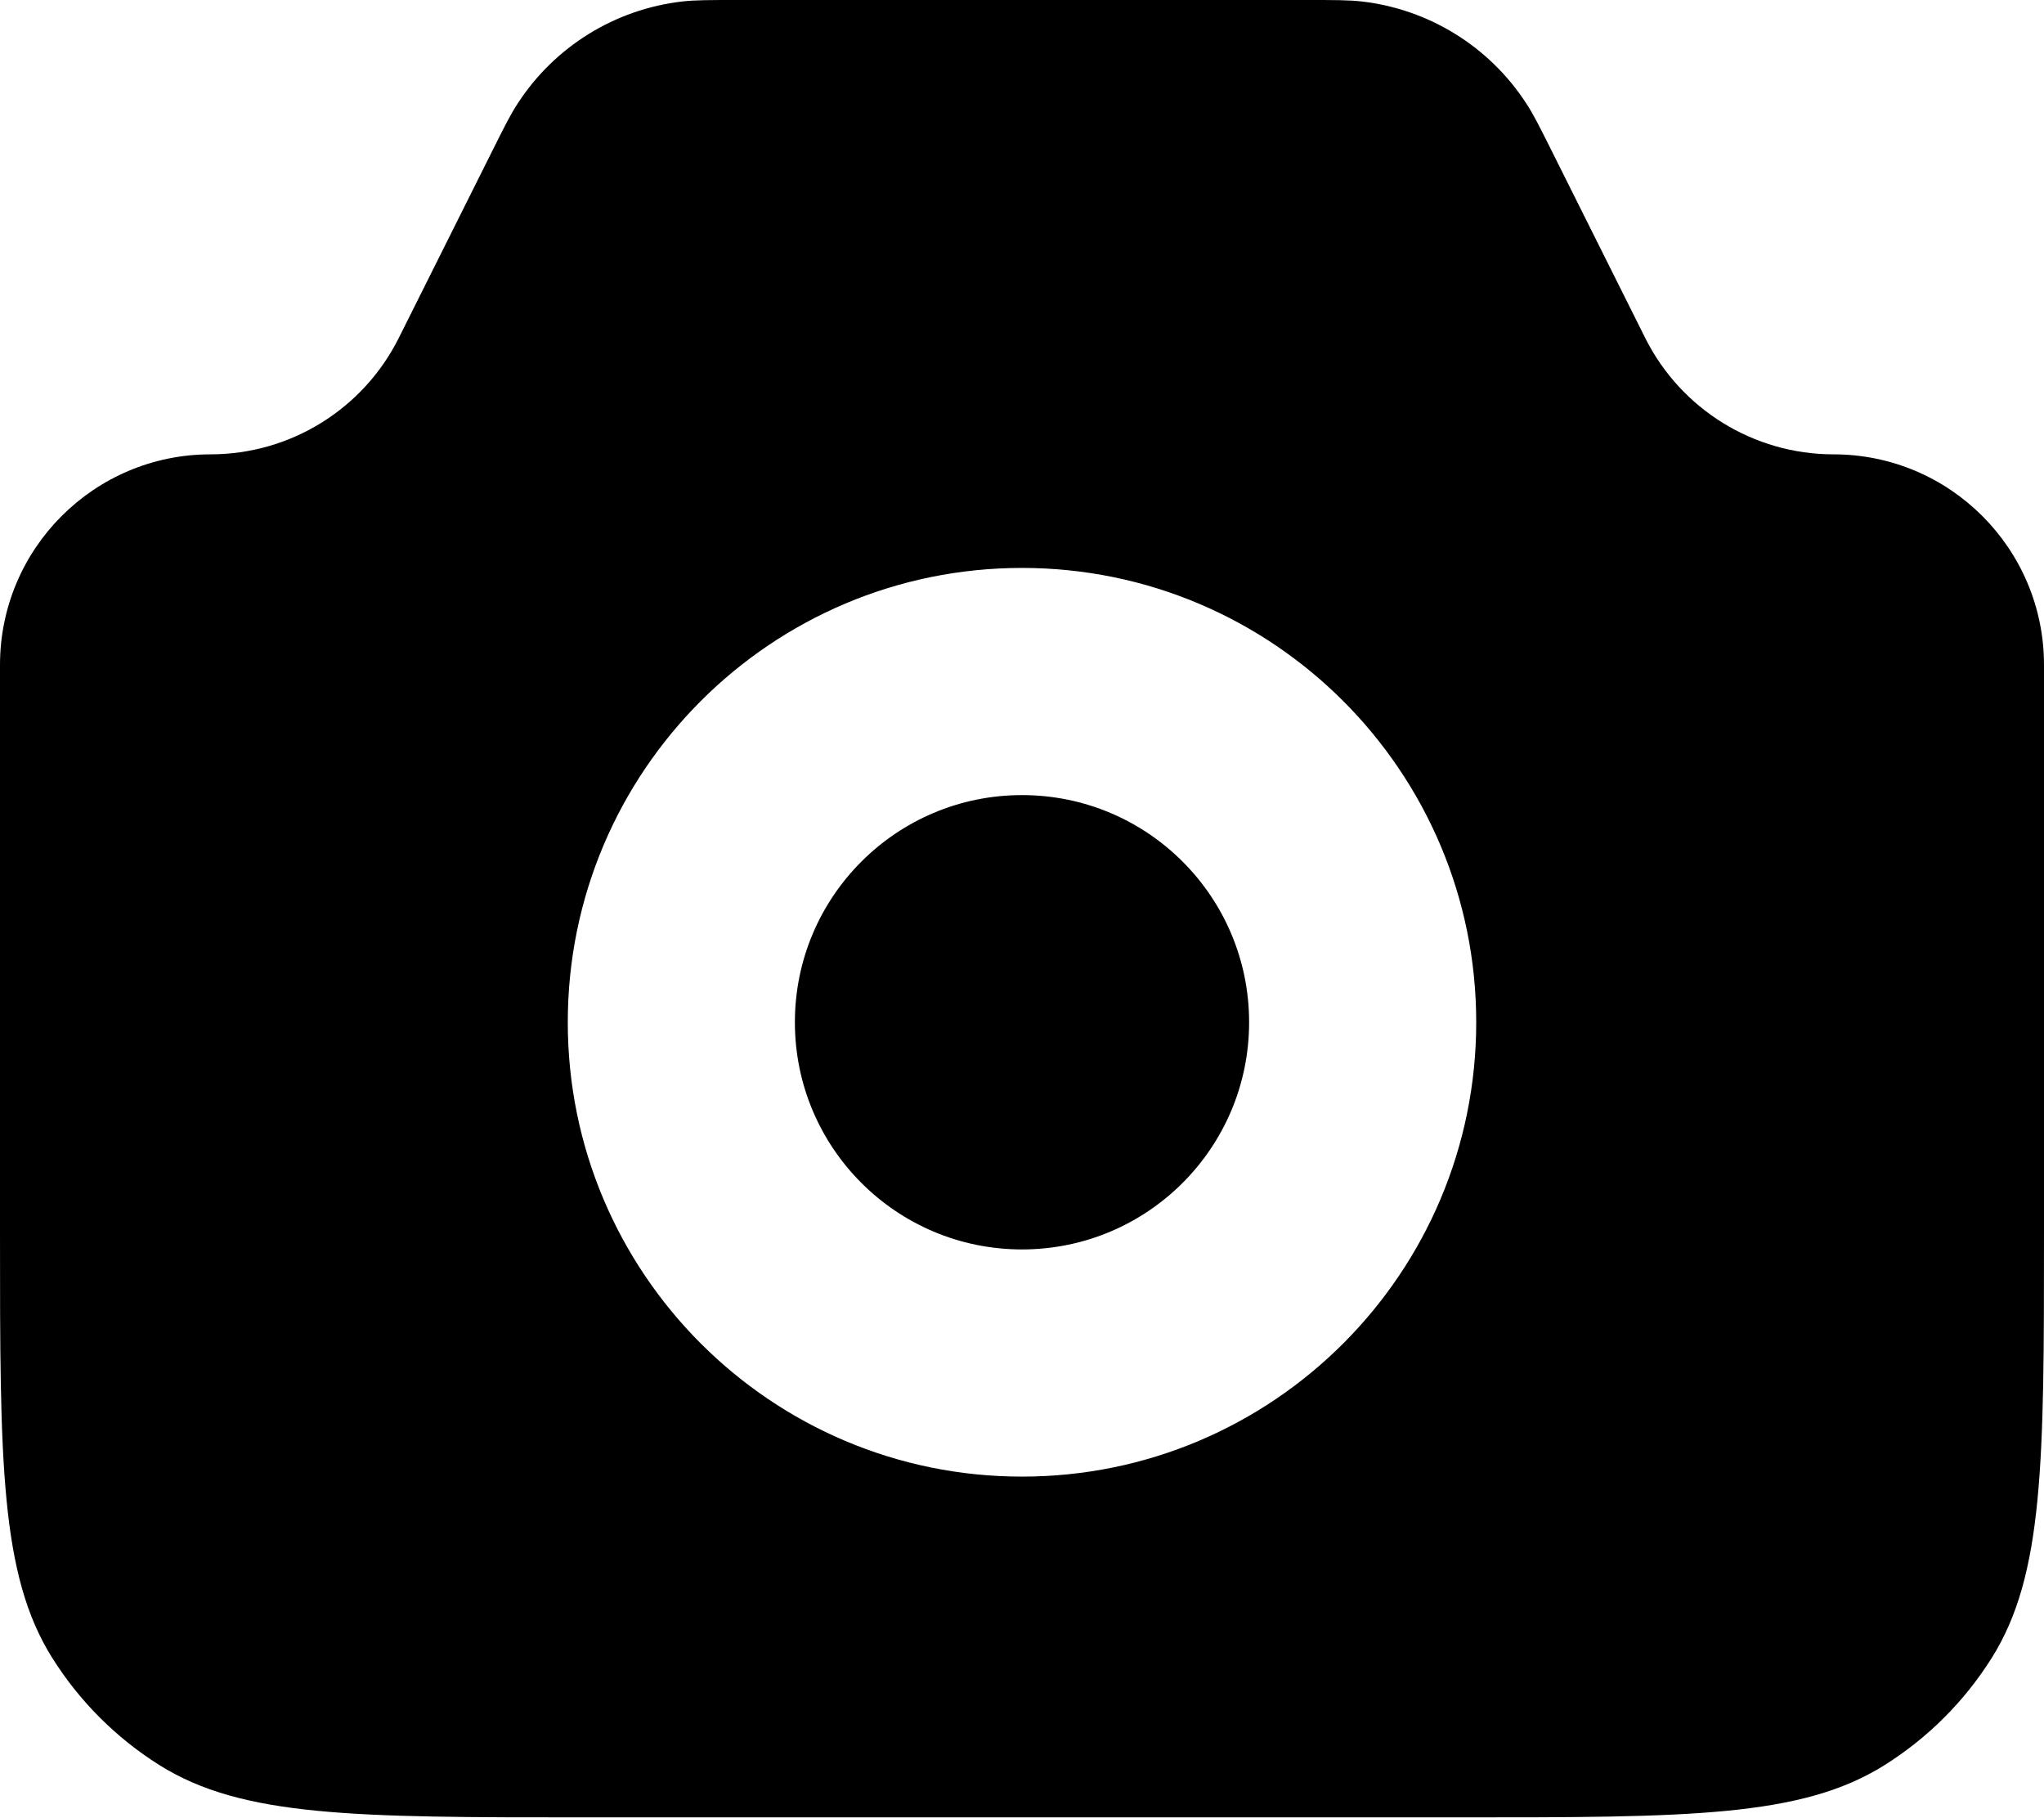
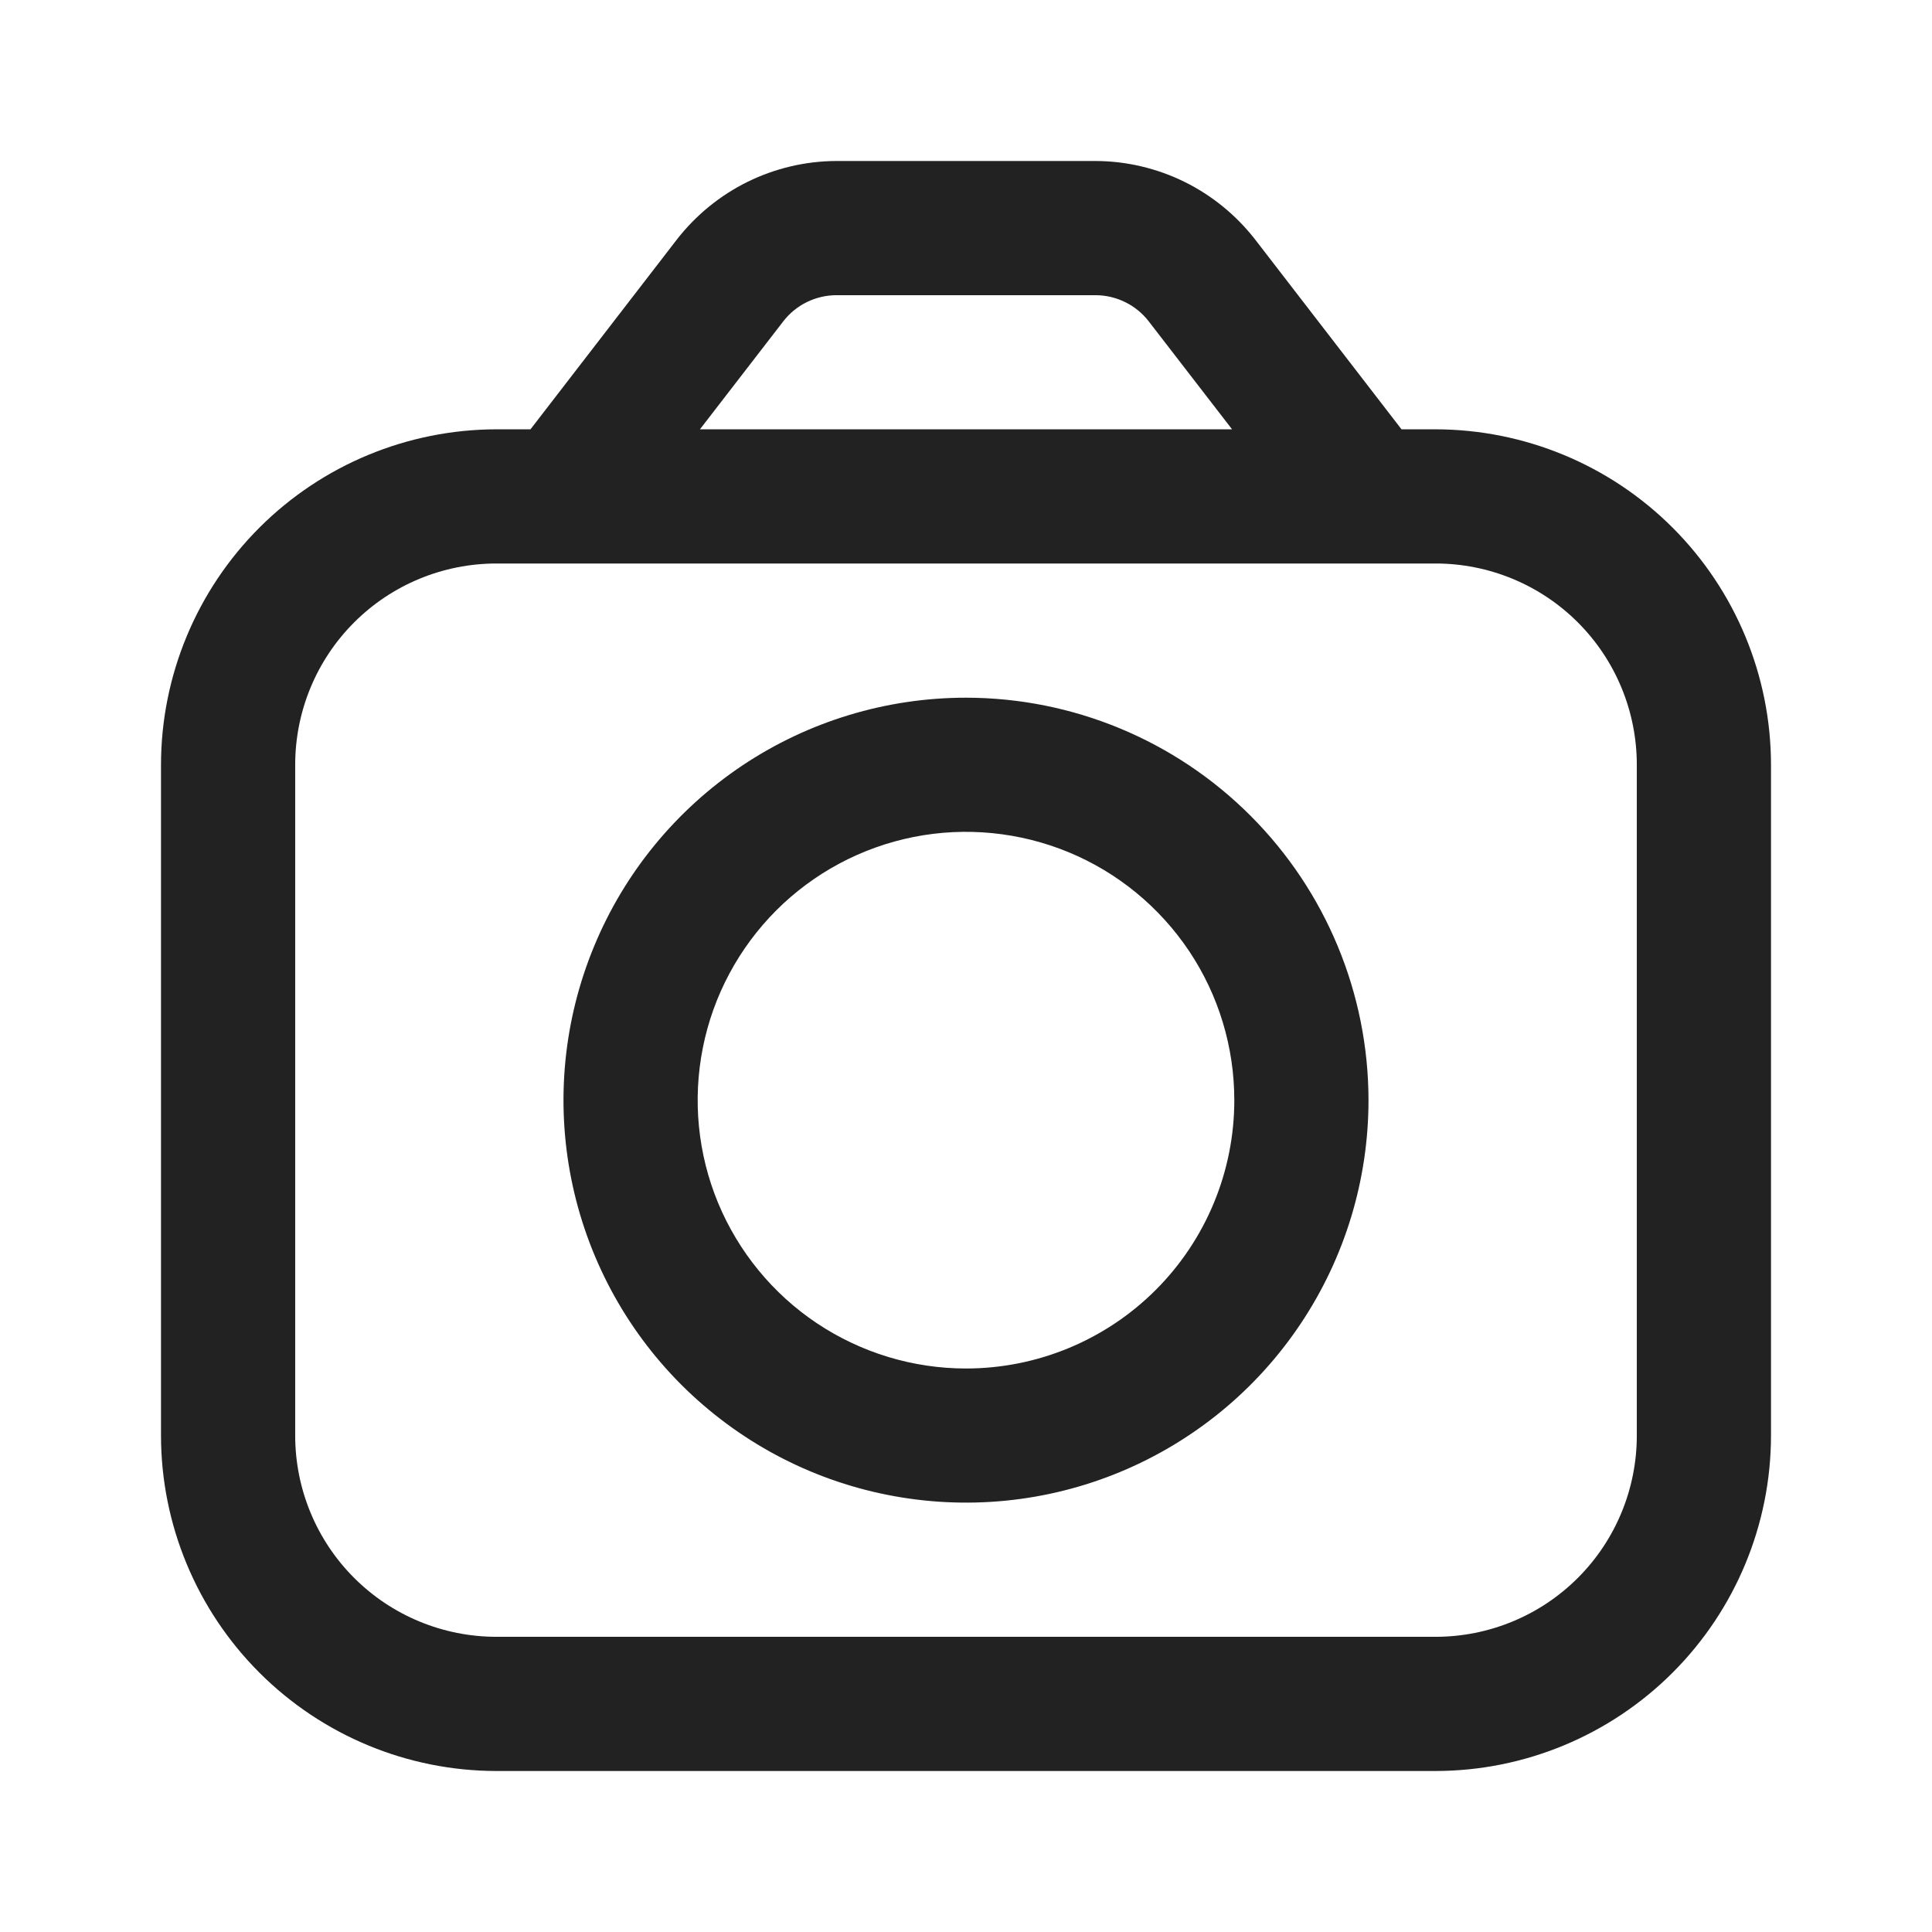
- <svg xmlns="http://www.w3.org/2000/svg" width="18" height="16" viewBox="0 0 18 16" fill="none">
-   <path fill-rule="evenodd" clip-rule="evenodd" d="M1.854 4C0.83 4 0 4.83 0 5.854V10.857C0 12.862 0 13.864 0.46 14.596C0.7 14.978 1.022 15.3 1.404 15.54C2.136 16 3.138 16 5.143 16H12.857C14.862 16 15.864 16 16.596 15.54C16.978 15.3 17.3 14.978 17.54 14.596C18 13.864 18 12.862 18 10.857V5.854C18 4.83 17.17 4 16.146 4C15.444 4 14.802 3.603 14.488 2.975L13.667 1.333L13.667 1.333C13.557 1.113 13.502 1.003 13.439 0.908C13.114 0.409 12.583 0.081 11.992 0.013C11.878 0 11.755 0 11.509 0H6.491C6.245 0 6.122 0 6.008 0.013C5.417 0.081 4.886 0.409 4.561 0.908C4.498 1.003 4.443 1.113 4.333 1.333L3.512 2.975C3.198 3.603 2.556 4 1.854 4ZM11 9C11 10.105 10.105 11 9 11C7.895 11 7 10.105 7 9C7 7.895 7.895 7 9 7C10.105 7 11 7.895 11 9ZM13 9C13 11.209 11.209 13 9 13C6.791 13 5 11.209 5 9C5 6.791 6.791 5 9 5C11.209 5 13 6.791 13 9Z" fill="black" />
+ <svg xmlns="http://www.w3.org/2000/svg" width="24" height="24" viewBox="0 0 24 24" fill="none">
+   <path d="M17.833 5.333H17.41L15.59 2.973C15.355 2.672 15.055 2.427 14.712 2.258C14.369 2.09 13.992 2.001 13.61 2L10.39 2C10.008 2.001 9.631 2.09 9.288 2.258C8.945 2.427 8.645 2.672 8.41 2.973L6.59 5.333H6.167C5.062 5.335 4.003 5.774 3.222 6.555C2.441 7.336 2.001 8.395 2 9.5L2 17.833C2.001 18.938 2.441 19.997 3.222 20.778C4.003 21.559 5.062 21.999 6.167 22H17.833C18.938 21.999 19.997 21.559 20.778 20.778C21.559 19.997 21.999 18.938 22 17.833V9.5C21.999 8.395 21.559 7.336 20.778 6.555C19.997 5.774 18.938 5.335 17.833 5.333V5.333ZM9.73 3.992C9.808 3.891 9.908 3.809 10.022 3.753C10.137 3.697 10.262 3.667 10.39 3.667H13.61C13.738 3.667 13.863 3.697 13.977 3.753C14.092 3.809 14.192 3.891 14.27 3.992L15.305 5.333H8.695L9.73 3.992ZM20.333 17.833C20.333 18.496 20.07 19.132 19.601 19.601C19.132 20.07 18.496 20.333 17.833 20.333H6.167C5.504 20.333 4.868 20.07 4.399 19.601C3.93 19.132 3.667 18.496 3.667 17.833V9.5C3.667 8.837 3.93 8.201 4.399 7.732C4.868 7.263 5.504 7 6.167 7H17.833C18.496 7 19.132 7.263 19.601 7.732C20.07 8.201 20.333 8.837 20.333 9.5V17.833Z" fill="#222222" />
+   <path d="M12 8.667C11.011 8.667 10.044 8.96 9.222 9.509C8.4 10.059 7.759 10.839 7.381 11.753C7.002 12.667 6.903 13.672 7.096 14.642C7.289 15.612 7.765 16.503 8.464 17.202C9.164 17.901 10.055 18.378 11.025 18.57C11.995 18.763 13 18.664 13.913 18.286C14.827 17.907 15.608 17.267 16.157 16.444C16.707 15.622 17 14.655 17 13.667C16.999 12.341 16.471 11.07 15.534 10.133C14.597 9.195 13.326 8.668 12 8.667V8.667ZM12 17C11.341 17 10.696 16.804 10.148 16.438C9.6 16.072 9.173 15.551 8.92 14.942C8.668 14.333 8.602 13.663 8.731 13.016C8.859 12.37 9.177 11.776 9.643 11.309C10.109 10.843 10.703 10.526 11.35 10.397C11.996 10.269 12.666 10.335 13.276 10.587C13.885 10.839 14.405 11.267 14.772 11.815C15.138 12.363 15.333 13.007 15.333 13.667C15.333 14.551 14.982 15.399 14.357 16.024C13.732 16.649 12.884 17 12 17Z" fill="#222222" />
</svg>
